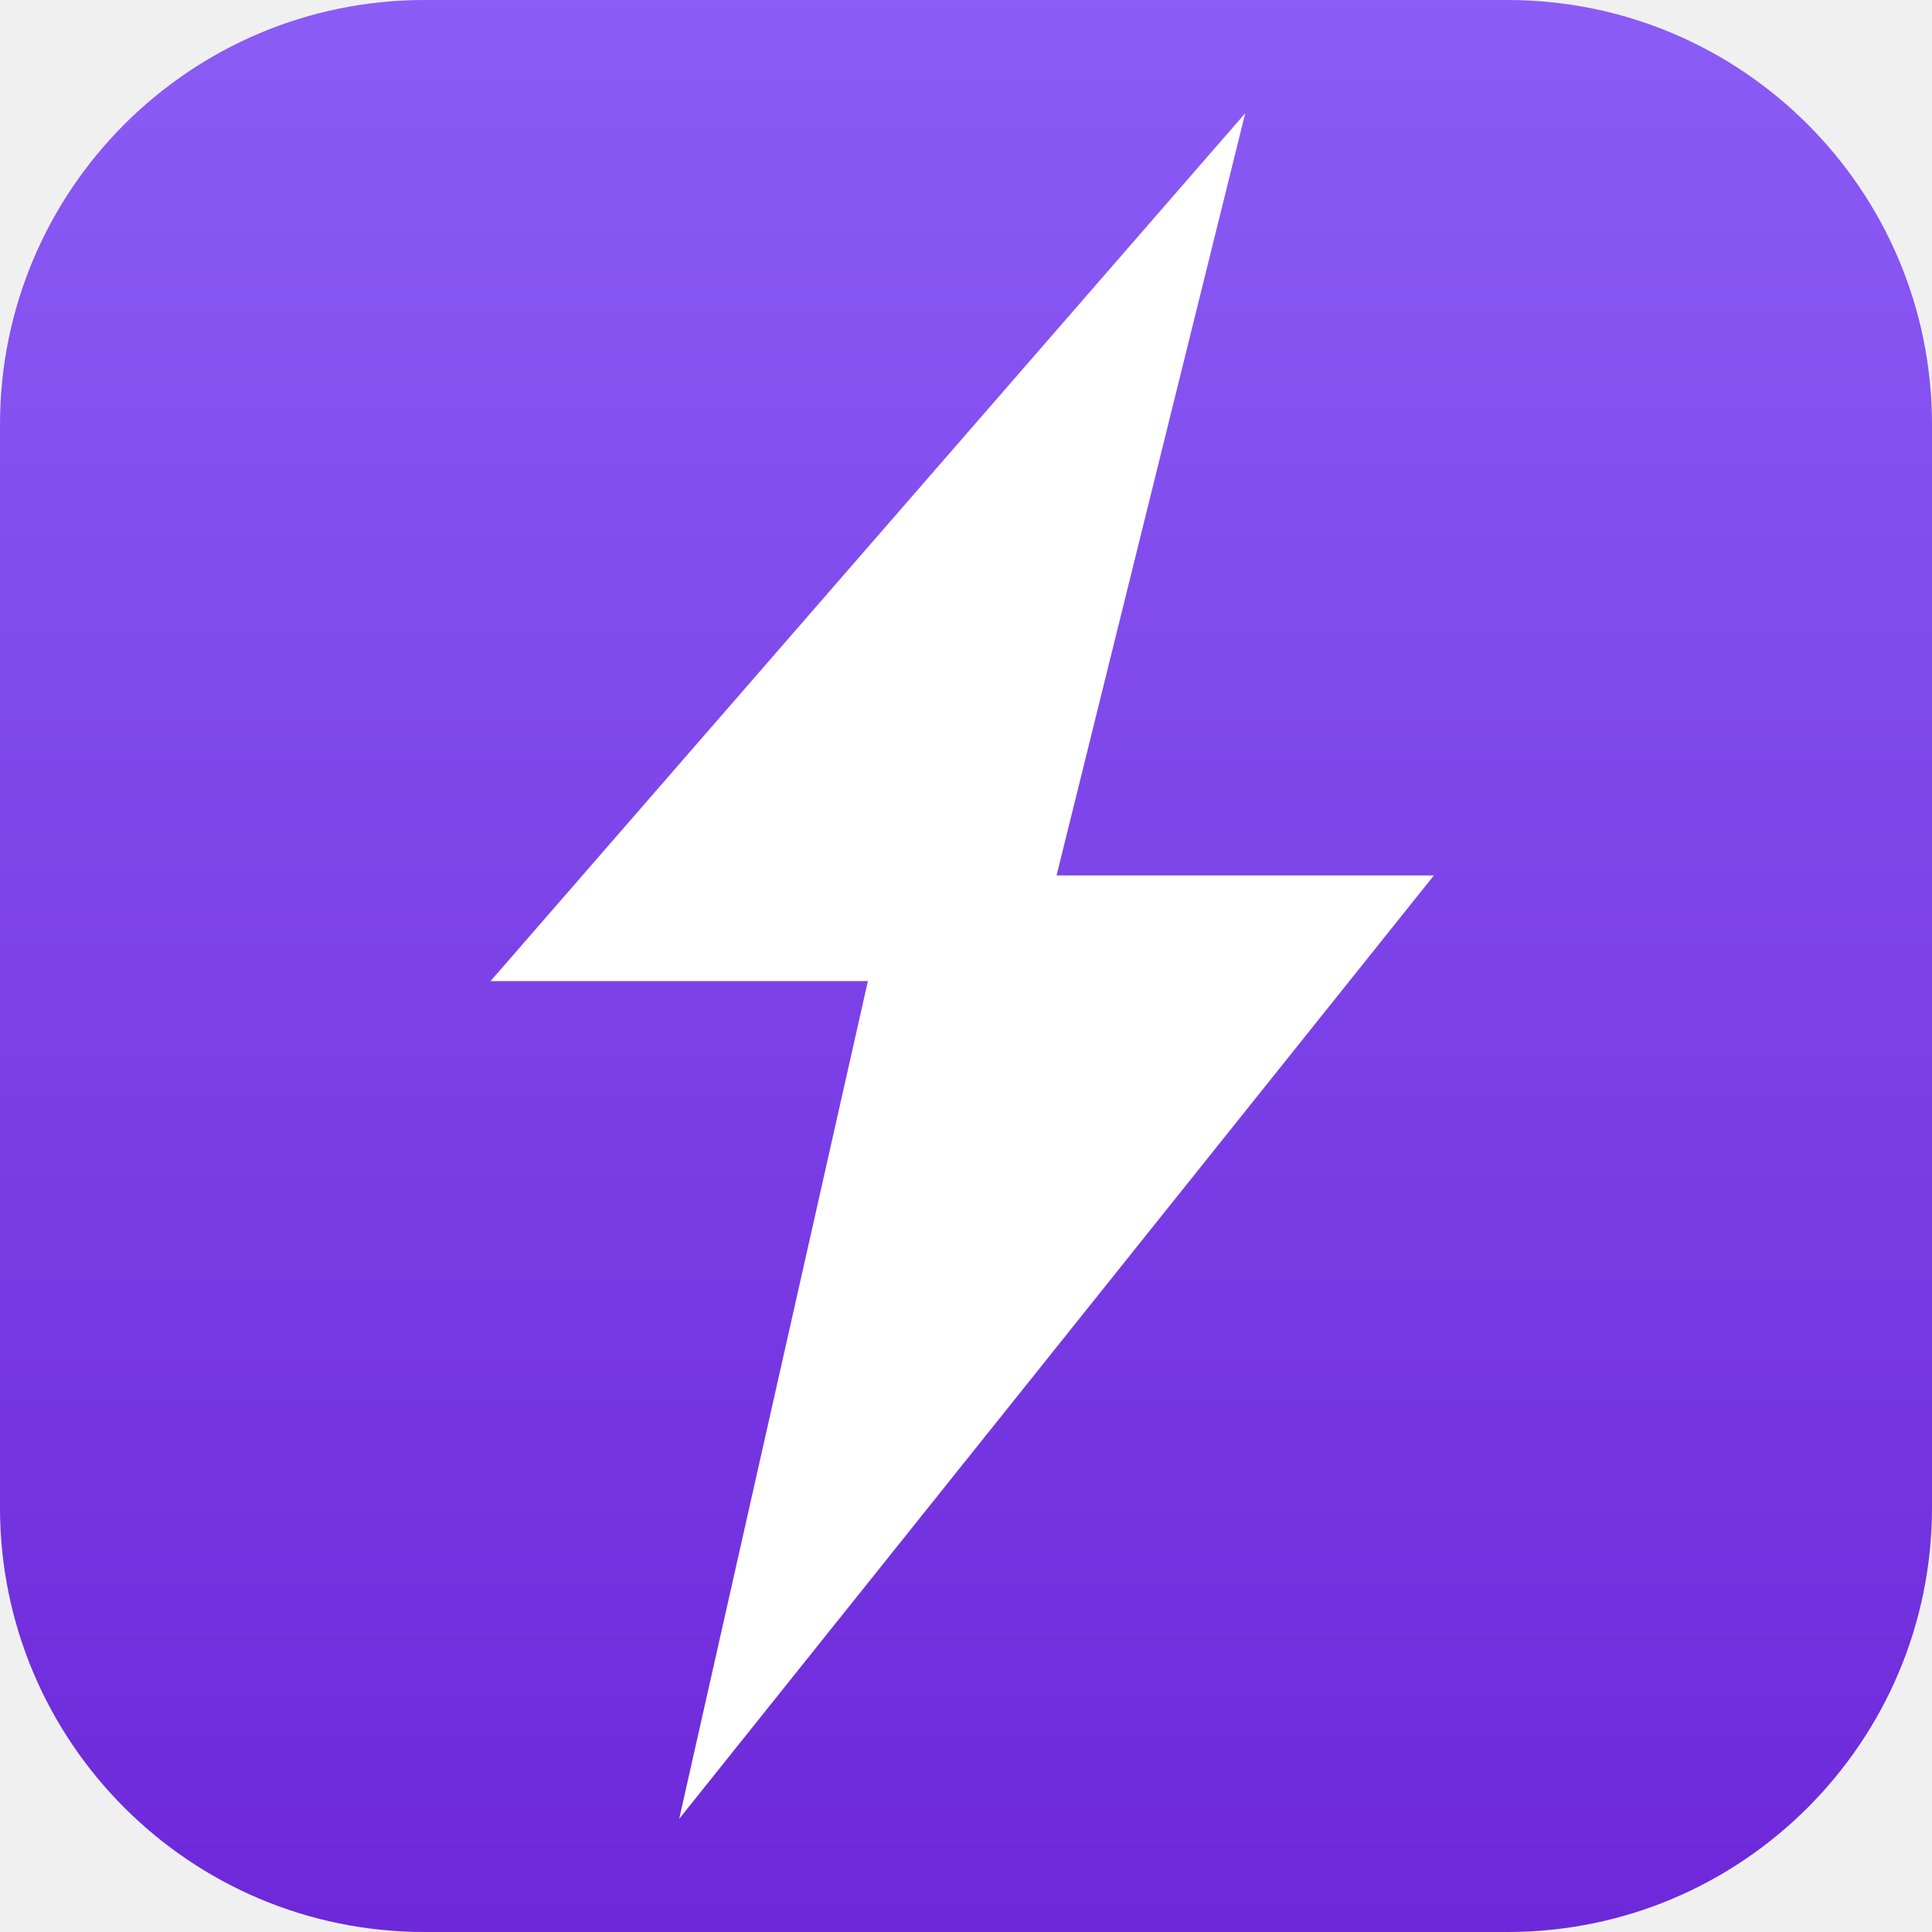
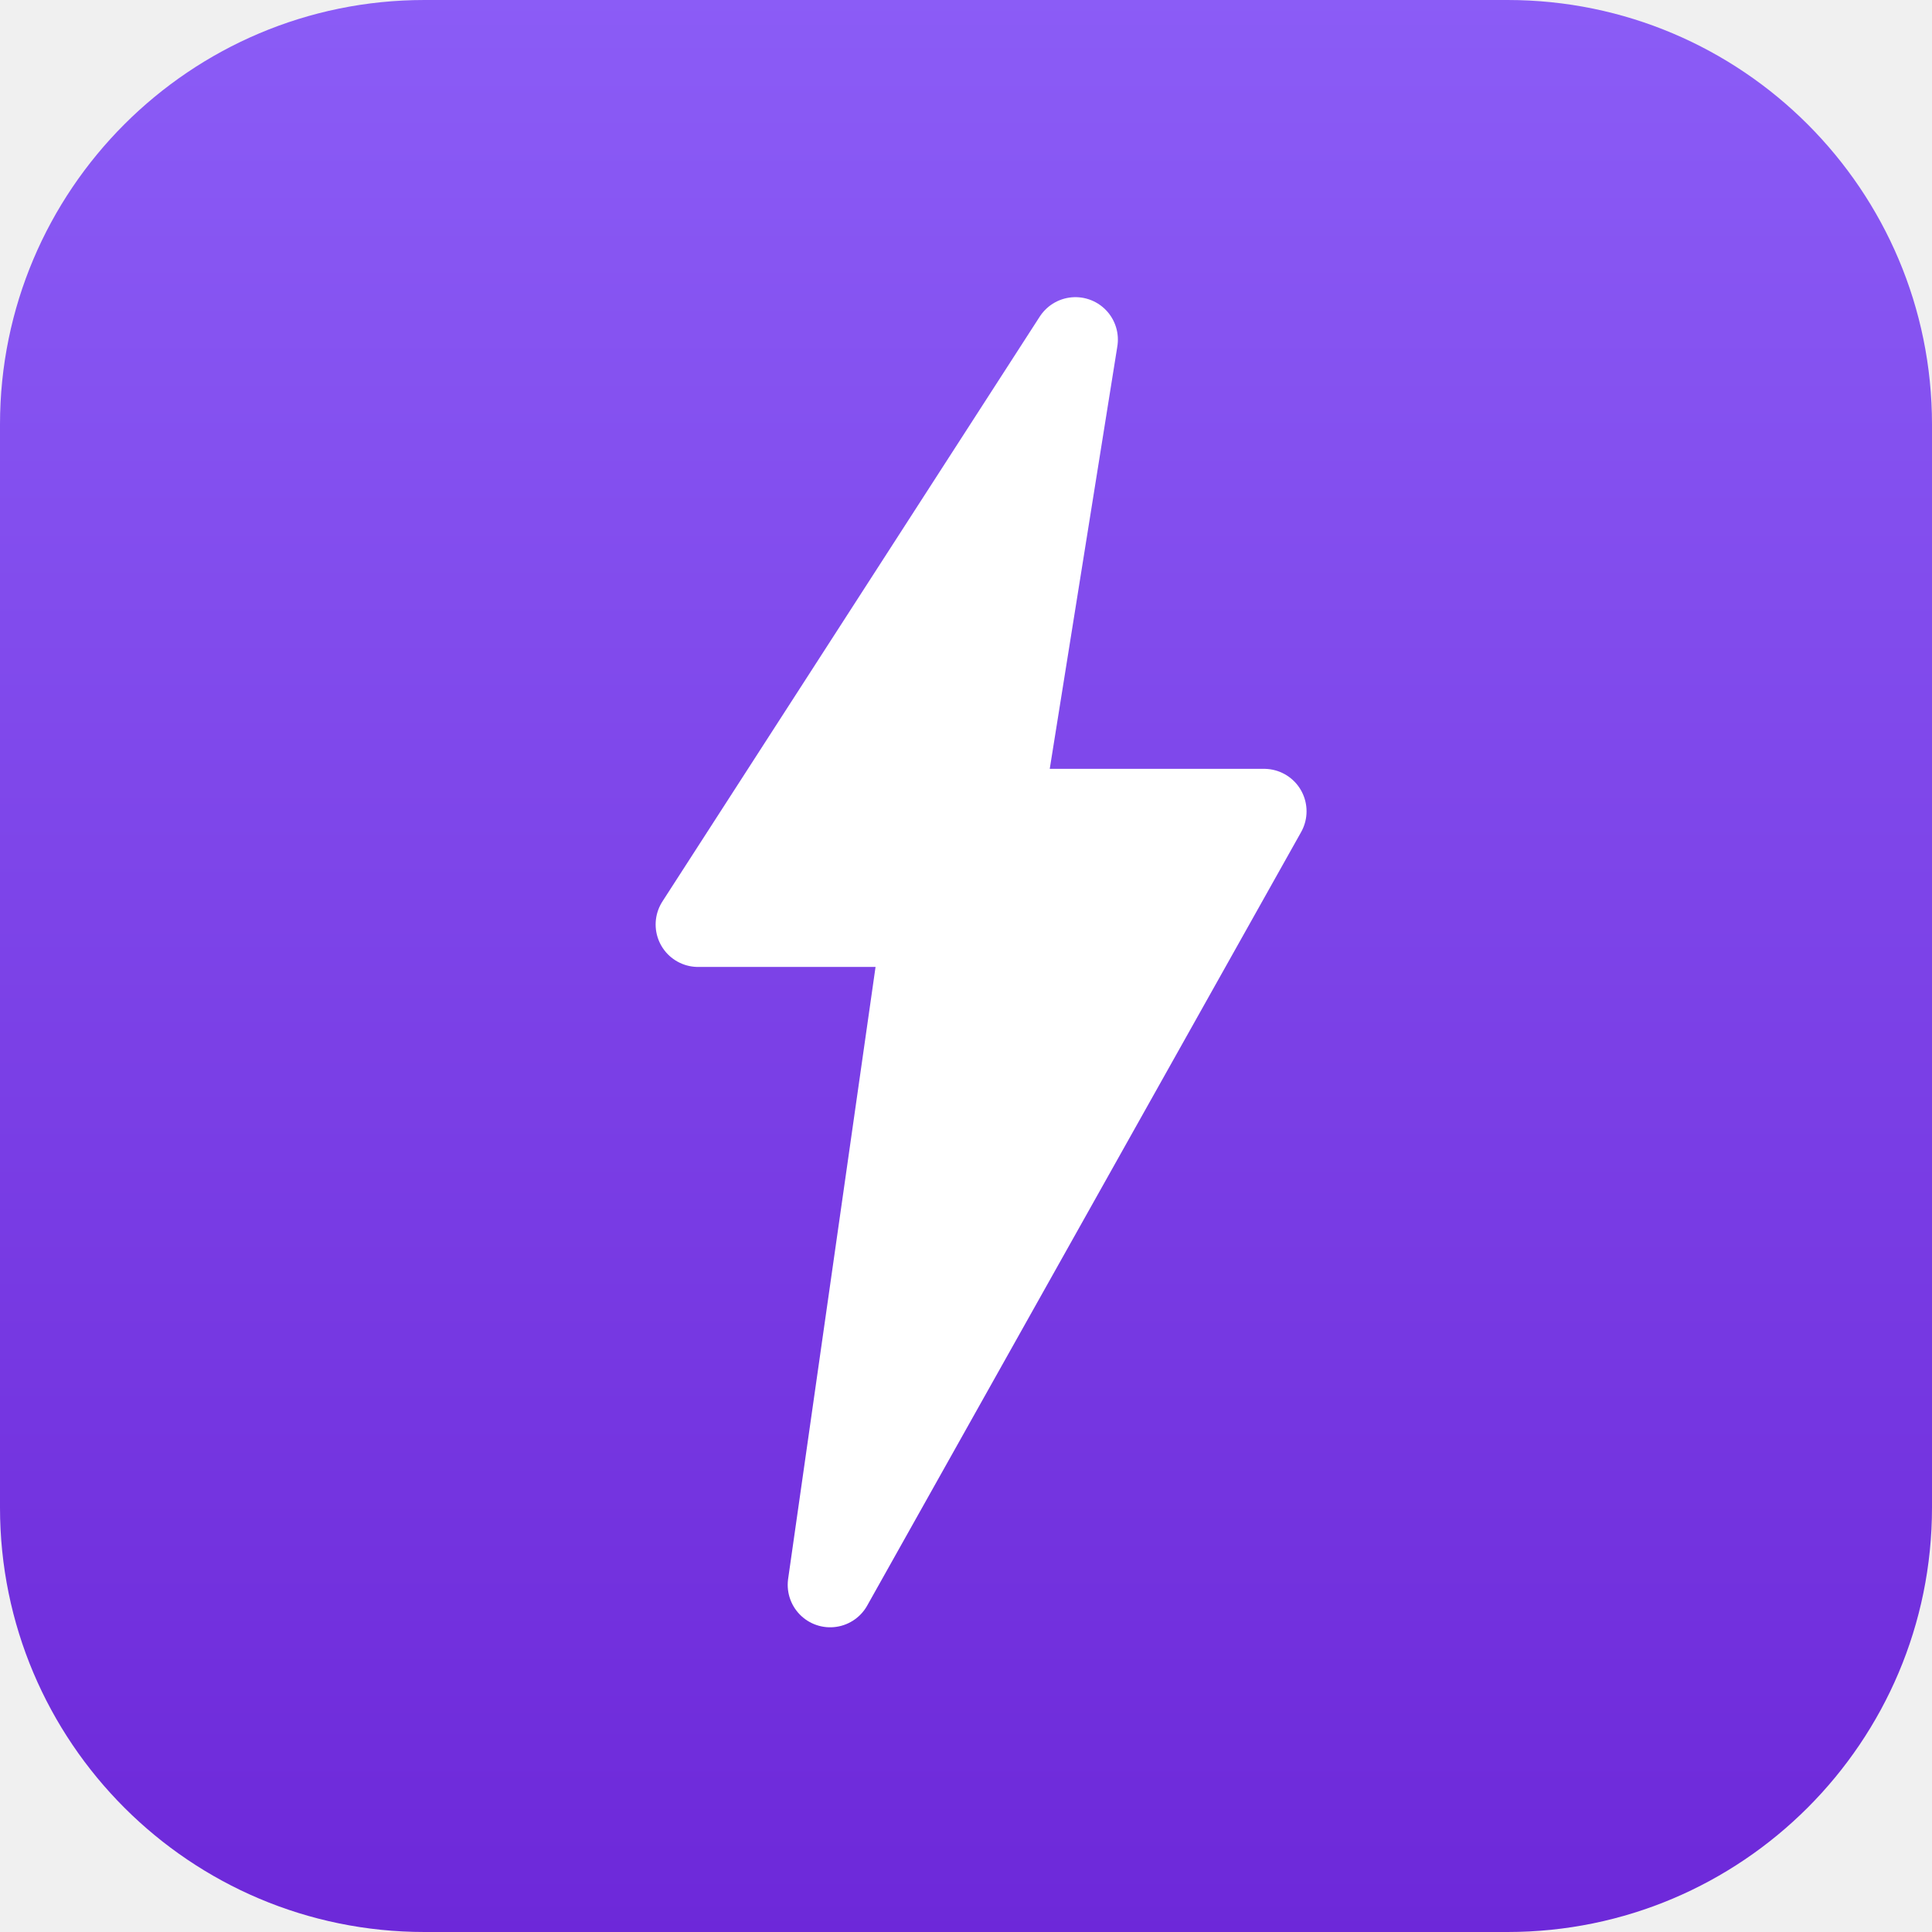
<svg xmlns="http://www.w3.org/2000/svg" viewBox="0 0 1024 1024" width="1024" height="1024">
  <defs>
    <linearGradient id="bg" x1="0%" y1="0%" x2="0%" y2="100%">
      <stop offset="0%" stop-color="#8B5CF6" />
      <stop offset="100%" stop-color="#6D28D9" />
    </linearGradient>
  </defs>
  <rect x="0" y="0" width="1024" height="1024" rx="225" ry="225" fill="url(#bg)" />
-   <polygon points="660,60 260,520 460,520 360,964 760,464 560,464" fill="white" />
+   <path d="M 570,180 L 370,490 L 490,490 L 440,840 L 670,430 L 530,430 Z" fill="white" stroke="white" stroke-width="45" stroke-linejoin="round" stroke-linecap="round" />
</svg>
